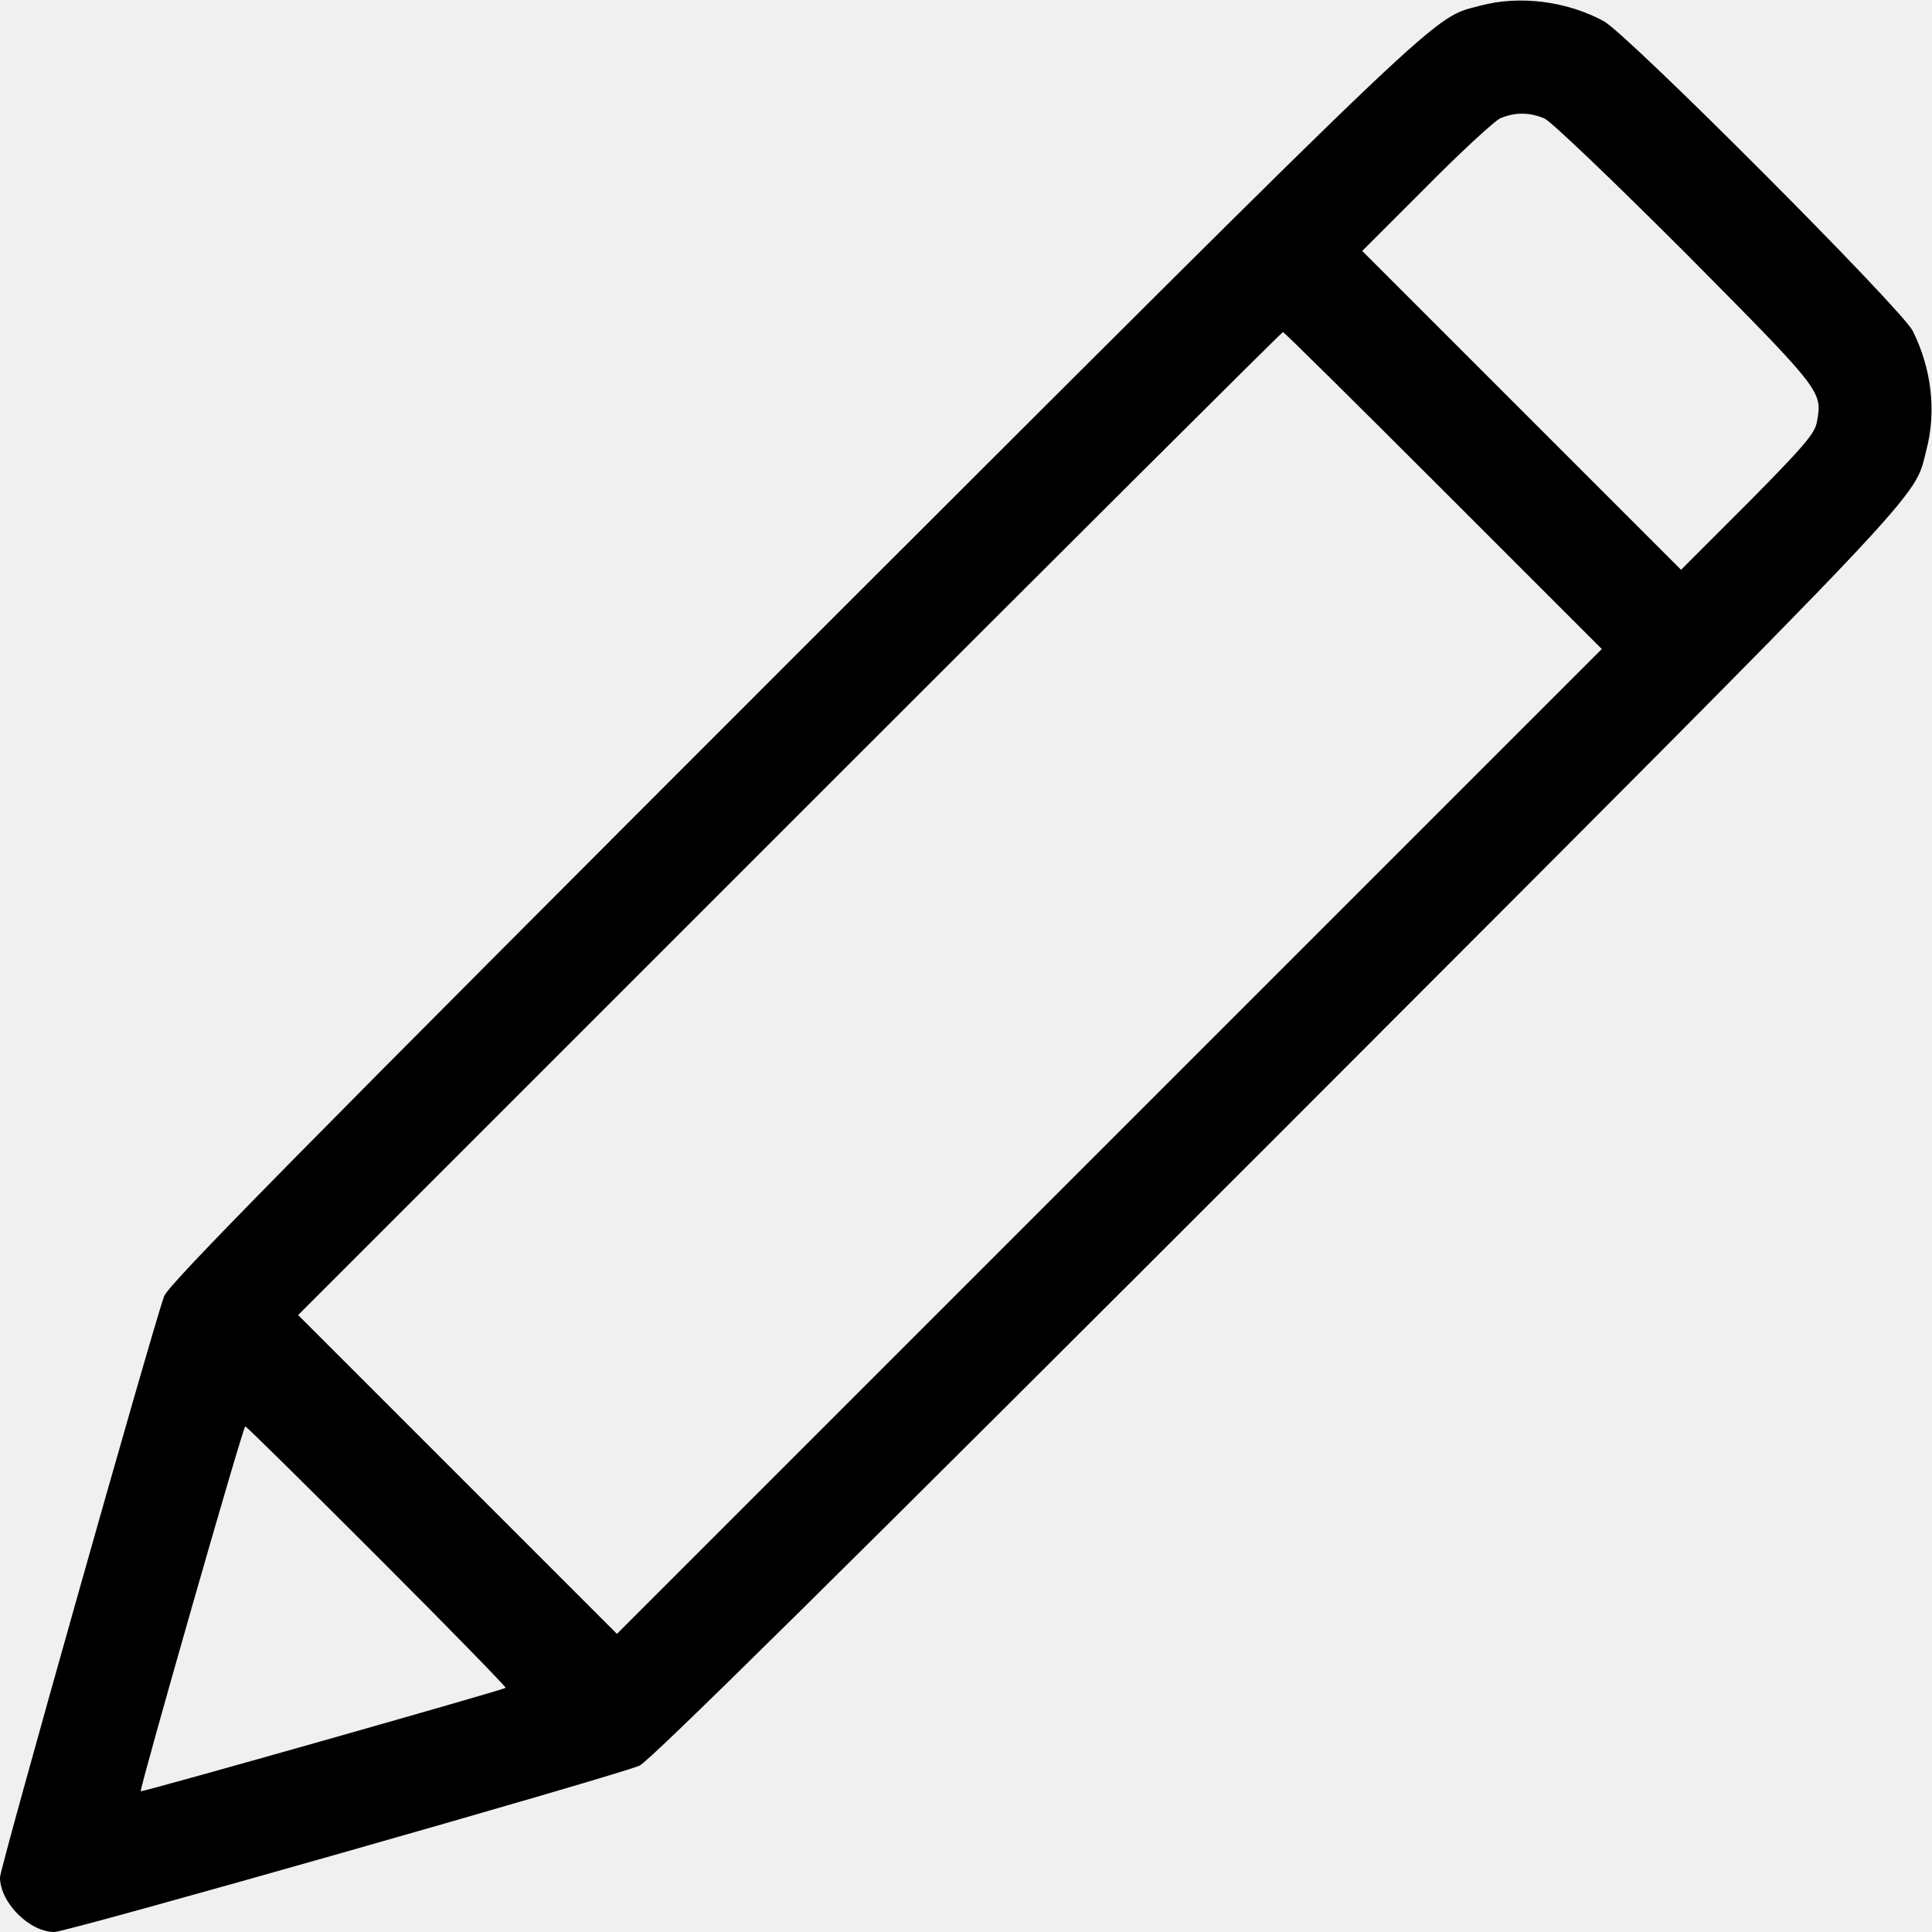
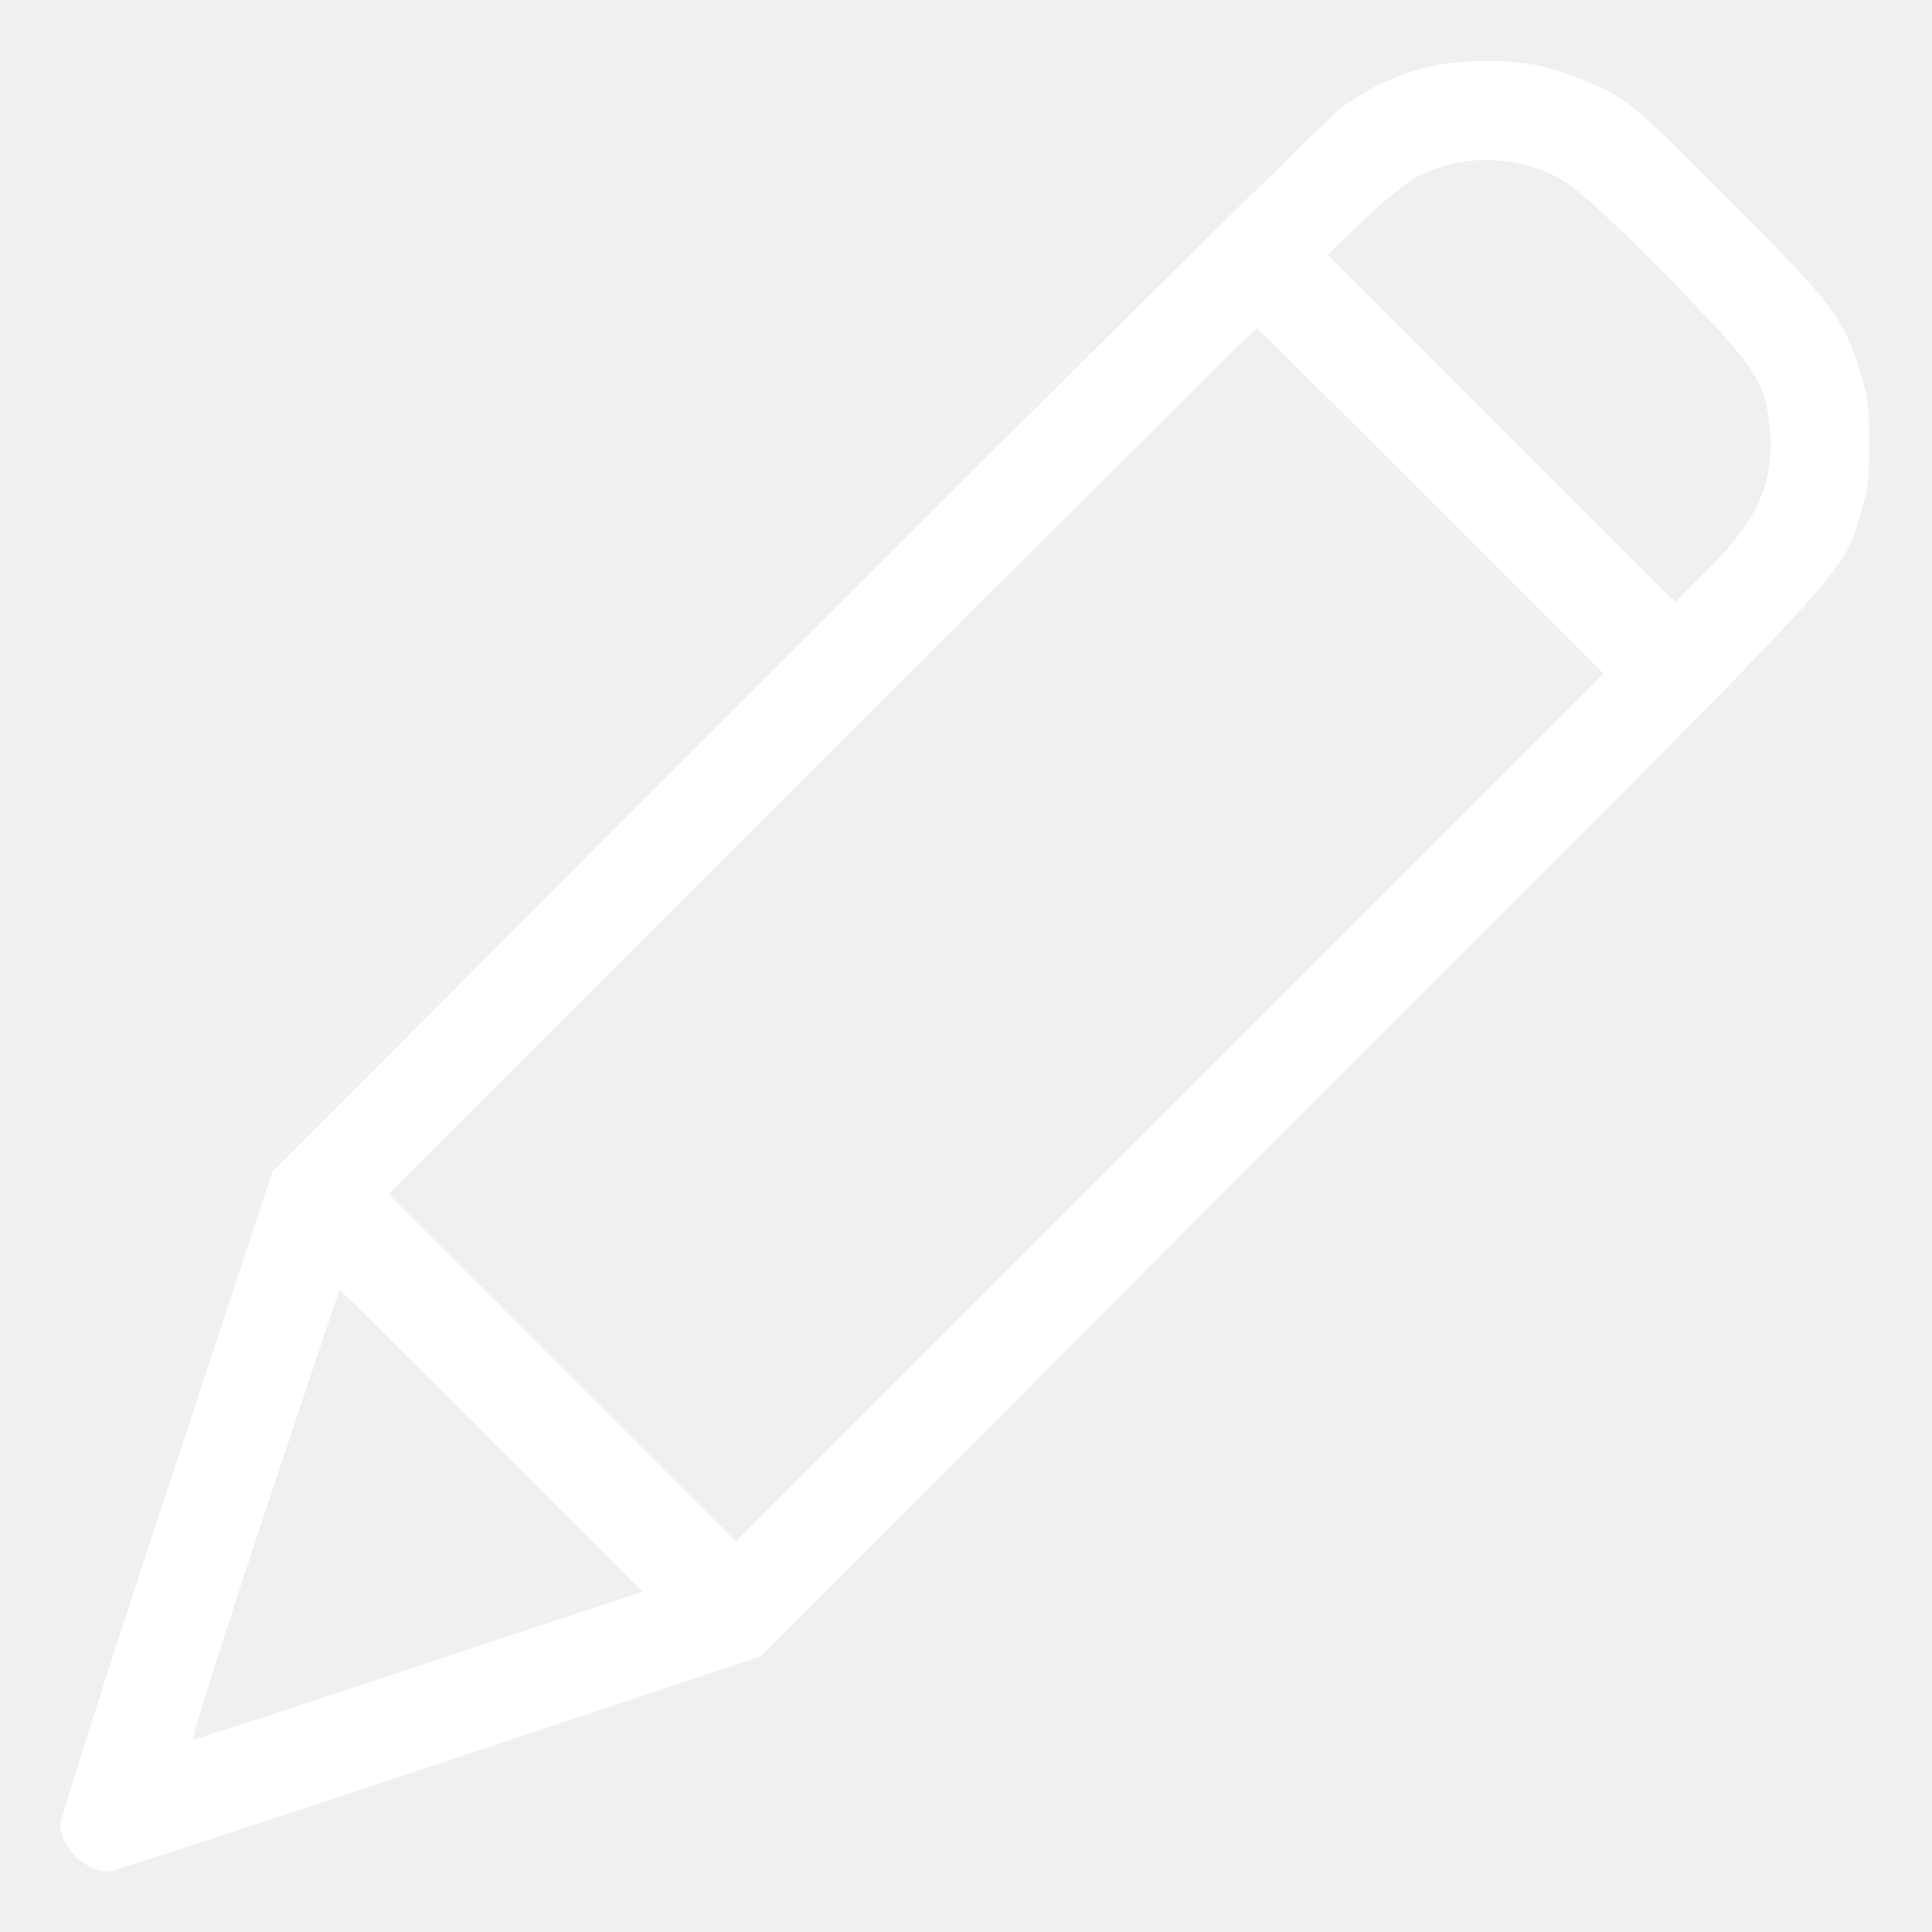
<svg xmlns="http://www.w3.org/2000/svg" version="1.0" width="512pt" height="512pt" viewBox="0 0 512 512" preserveAspectRatio="xMidYMid meet">
-   <g transform="translate(0,512) scale(0.1,-0.1)" fill="#000000" stroke="none">
-     <path d="M3923 5105 c-130 -35 -55 36 -1816 -1723 -1322 -1322 -1660 -1665 -1672 -1697 -30 -82 -435 -1516 -435 -1540 0 -67 78 -145 144 -145 34 0 1499 417 1551 441 28 13 542 521 1692 1671 1762 1764 1683 1681 1718 1815 27 102 14 216 -36 316 -29 58 -755 786 -819 821 -98 53 -223 69 -327 41z m170 -299 c18 -8 183 -166 374 -357 363 -366 363 -366 348 -447 -5 -31 -37 -67 -183 -215 l-177 -177 -422 422 -423 423 168 168 c92 93 181 175 197 183 39 17 78 17 118 0z m-268 -986 l420 -420 -1305 -1305 -1305 -1305 -422 422 -423 423 1302 1302 c717 717 1305 1303 1308 1303 3 0 194 -189 425 -420z m-2825 -2825 c189 -189 342 -346 340 -348 -8 -6 -963 -277 -967 -274 -4 5 271 967 277 967 3 0 160 -155 350 -345z" />
+   <g transform="translate(0,512) scale(0.1,-0.1)" fill="#fff" stroke="none">
+     <path d="M3795 4945 c-81 -17 -165 -56 -239 -109 -33 -25 -685 -669 -1448 -1433 l-1386 -1388 -281 -851 c-155 -468 -281 -864 -281 -880 0 -58 67 -124 127 -124 10 0 403 128 873 285 l855 285 1411 1413 c1538 1538 1453 1448 1505 1617 19 59 23 99 23 185 0 86 -4 126 -23 185 -45 148 -72 183 -350 461 -246 247 -259 258 -342 298 -48 23 -117 48 -155 56 -84 18 -208 18 -289 0z m288 -275 c78 -29 120 -66 348 -296 213 -217 243 -259 257 -369 19 -151 -23 -256 -158 -390 l-90 -90 -461 460 -460 460 90 87 c50 48 110 98 133 112 100 59 227 68 341 26z m-290 -878 l457 -457 -1150 -1150 -1150 -1150 -460 460 -460 460 1147 1147 c632 632 1150 1148 1153 1148 3 0 211 -206 463 -458z m-2489 -2491 l399 -399 -590 -196 c-325 -108 -595 -196 -601 -196 -6 0 77 262 184 583 211 632 202 607 206 607 2 0 183 -179 402 -399z" />
  </g>
</svg>
